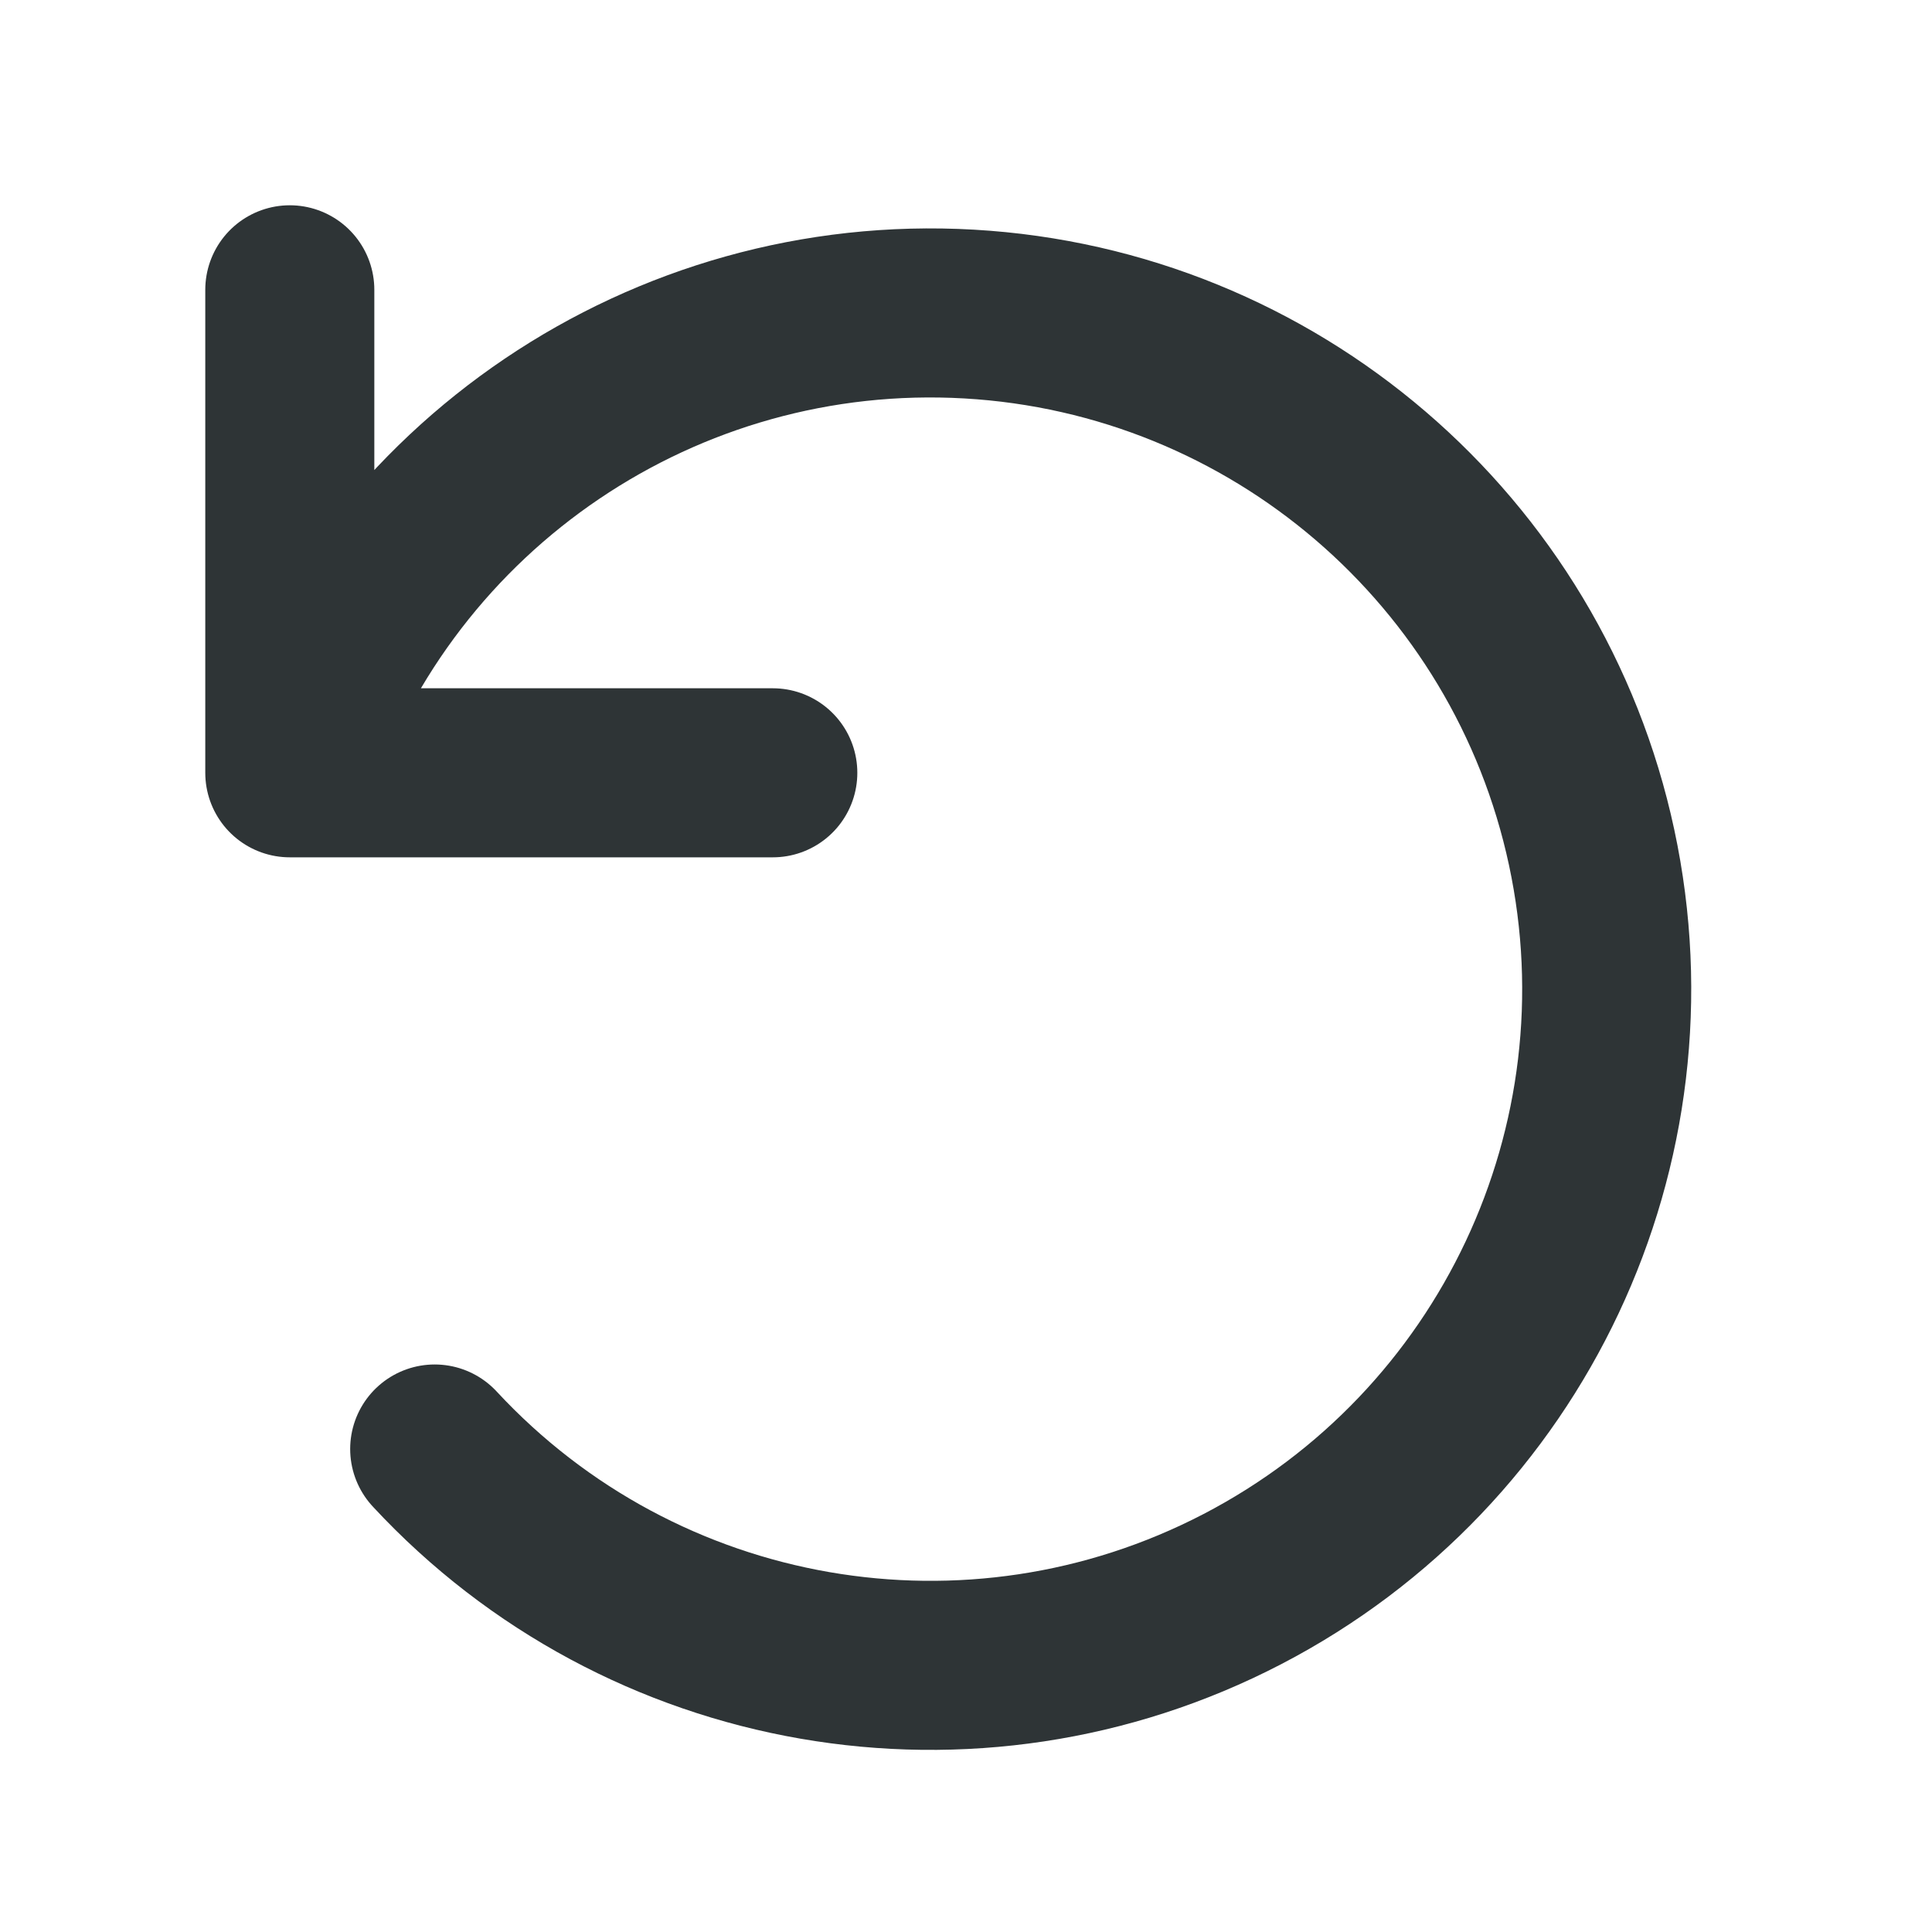
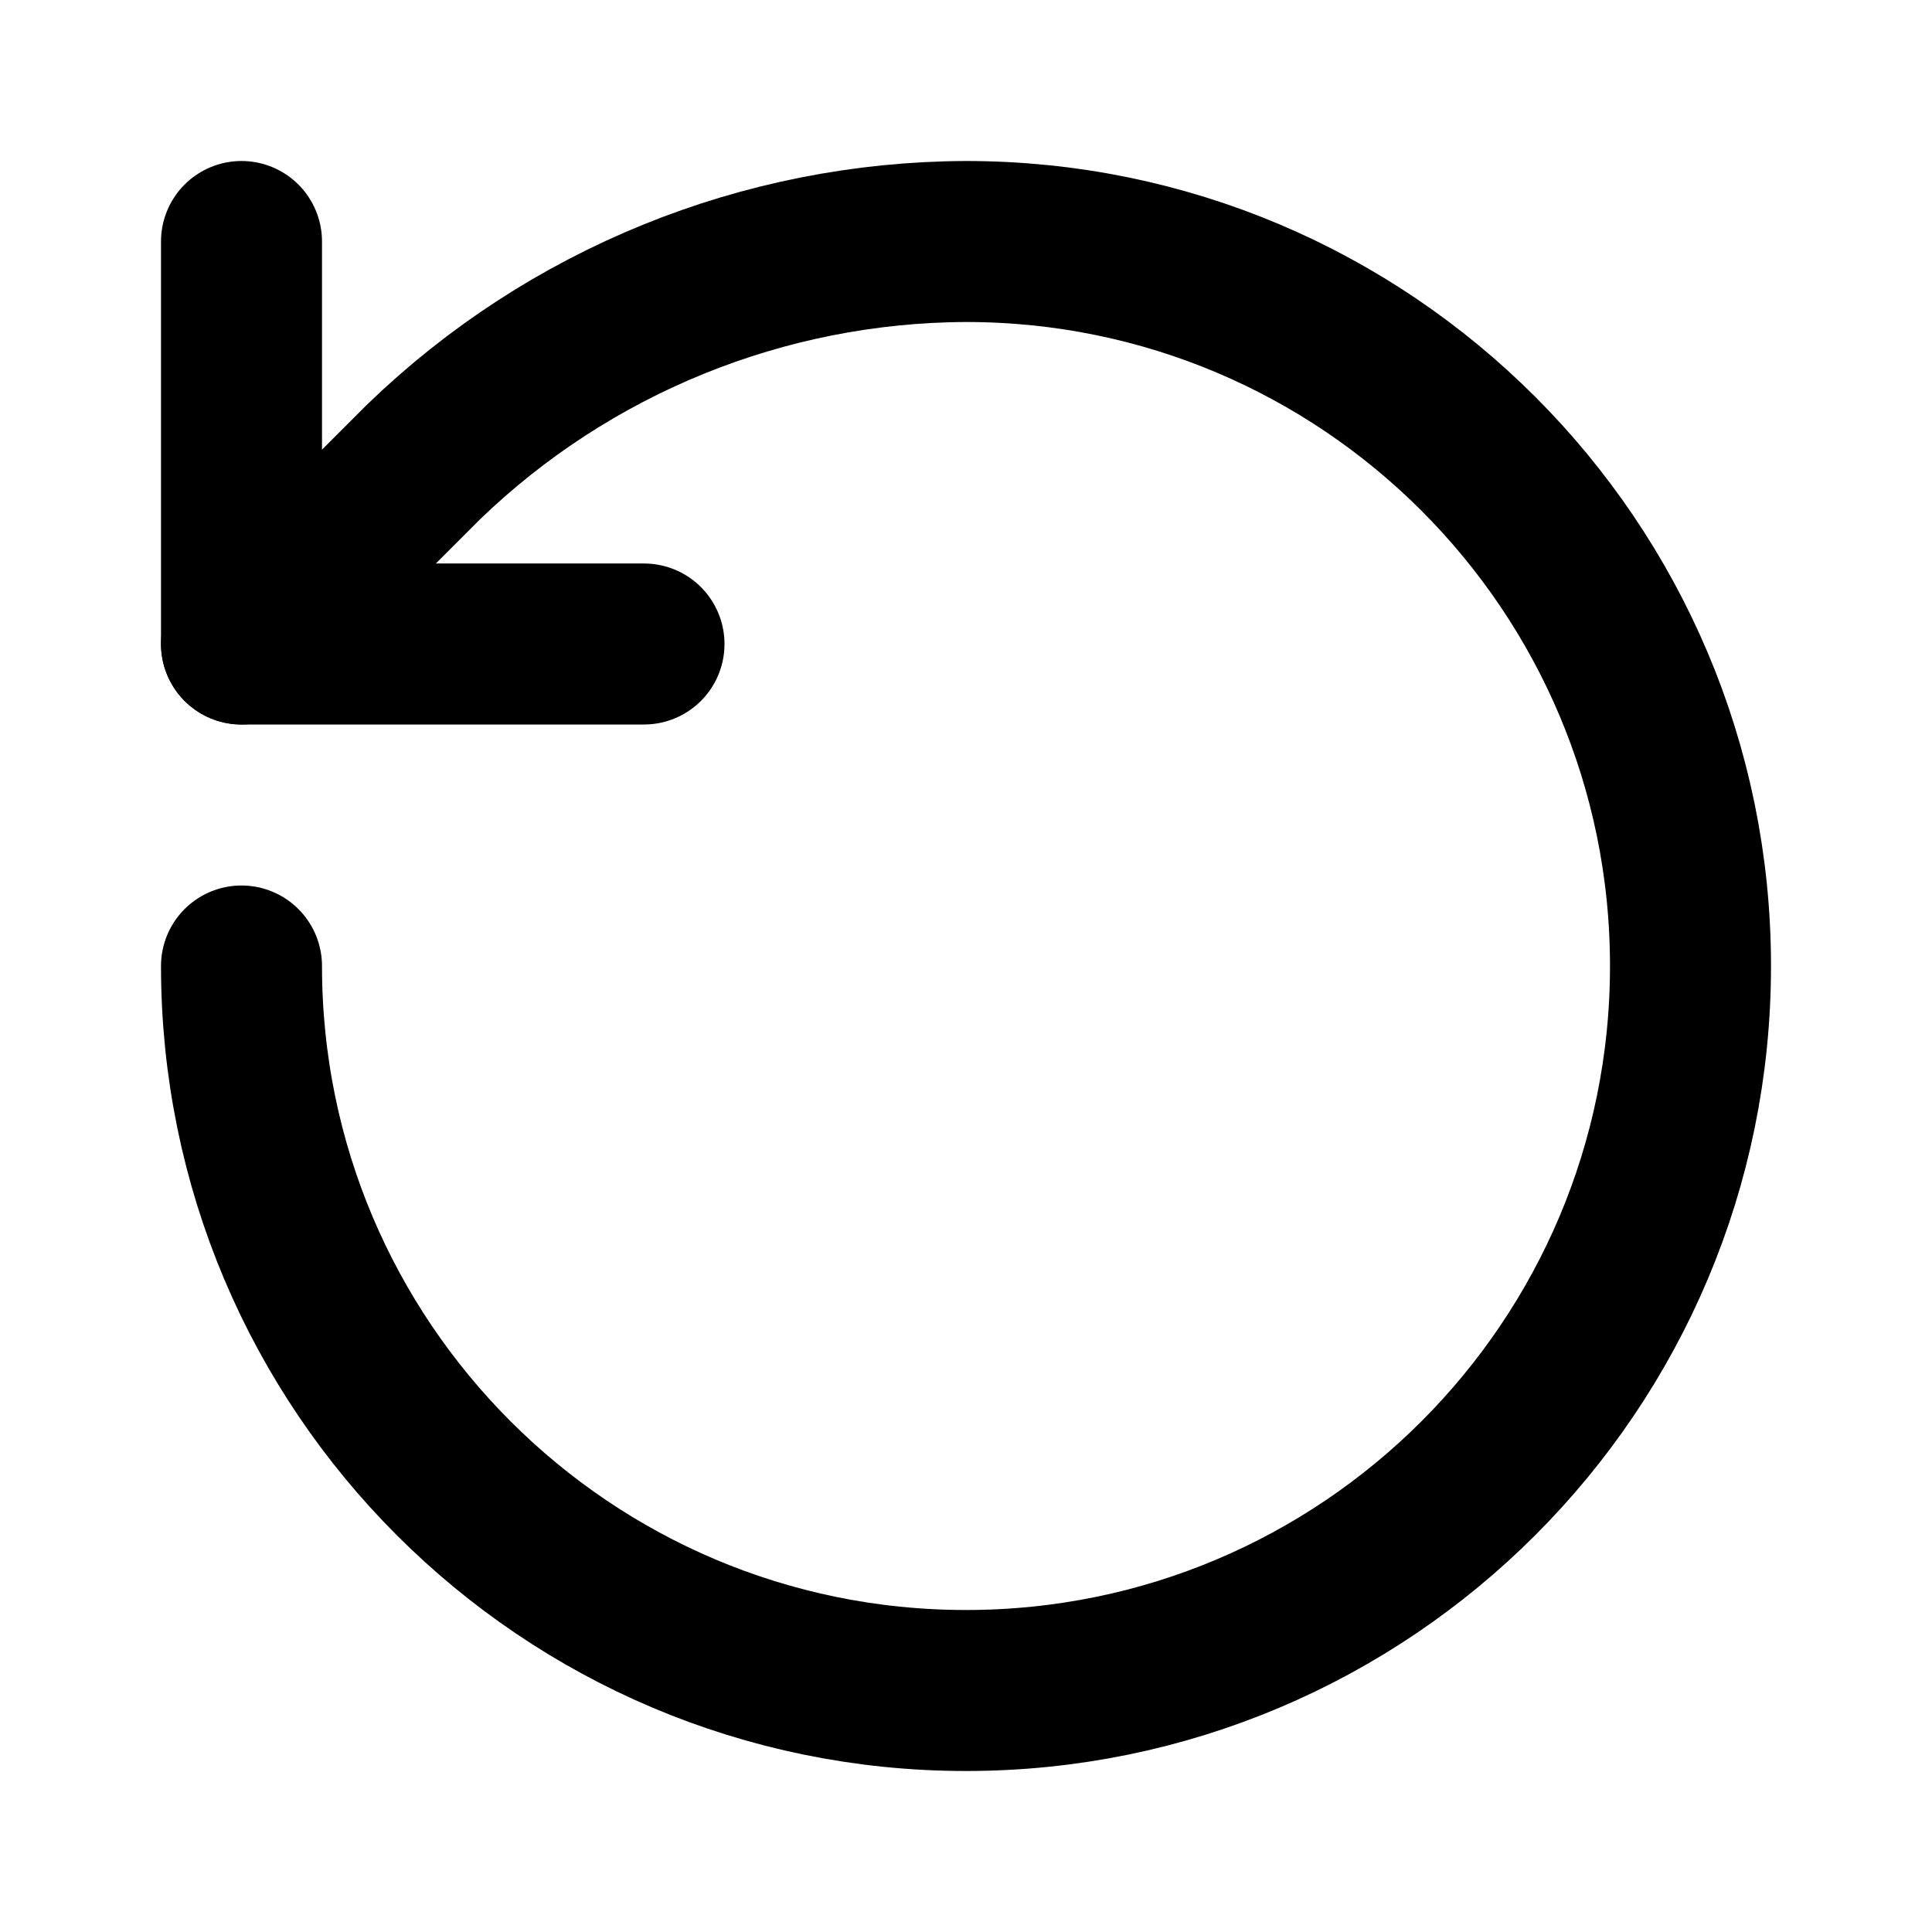
- <svg xmlns="http://www.w3.org/2000/svg" width="20" height="20" viewBox="0 0 20 20">
-   <path d="M3 8a7 7 0 1 1 1.5 7M3 3v5h5" class="transparent-fill foreground-stroke" fill="none" stroke="#2e3436" stroke-width="1.75" stroke-linecap="round" stroke-linejoin="round" />
+ <svg xmlns="http://www.w3.org/2000/svg" width="24" height="24" viewBox="0 0 24 24" fill="none" stroke="currentColor" stroke-width="2" stroke-linecap="round" stroke-linejoin="round">
+   <path d="M3 12a9 9 0 1 0 9-9 9.75 9.75 0 0 0-6.74 2.74L3 8" class="transparent-fill foreground-stroke" fill="none" stroke="currentColor" stroke-width="2" stroke-linecap="round" stroke-linejoin="round" />
+   <path d="M3 3v5h5" class="transparent-fill foreground-stroke" fill="none" stroke="currentColor" stroke-width="2" stroke-linecap="round" stroke-linejoin="round" />
</svg>
